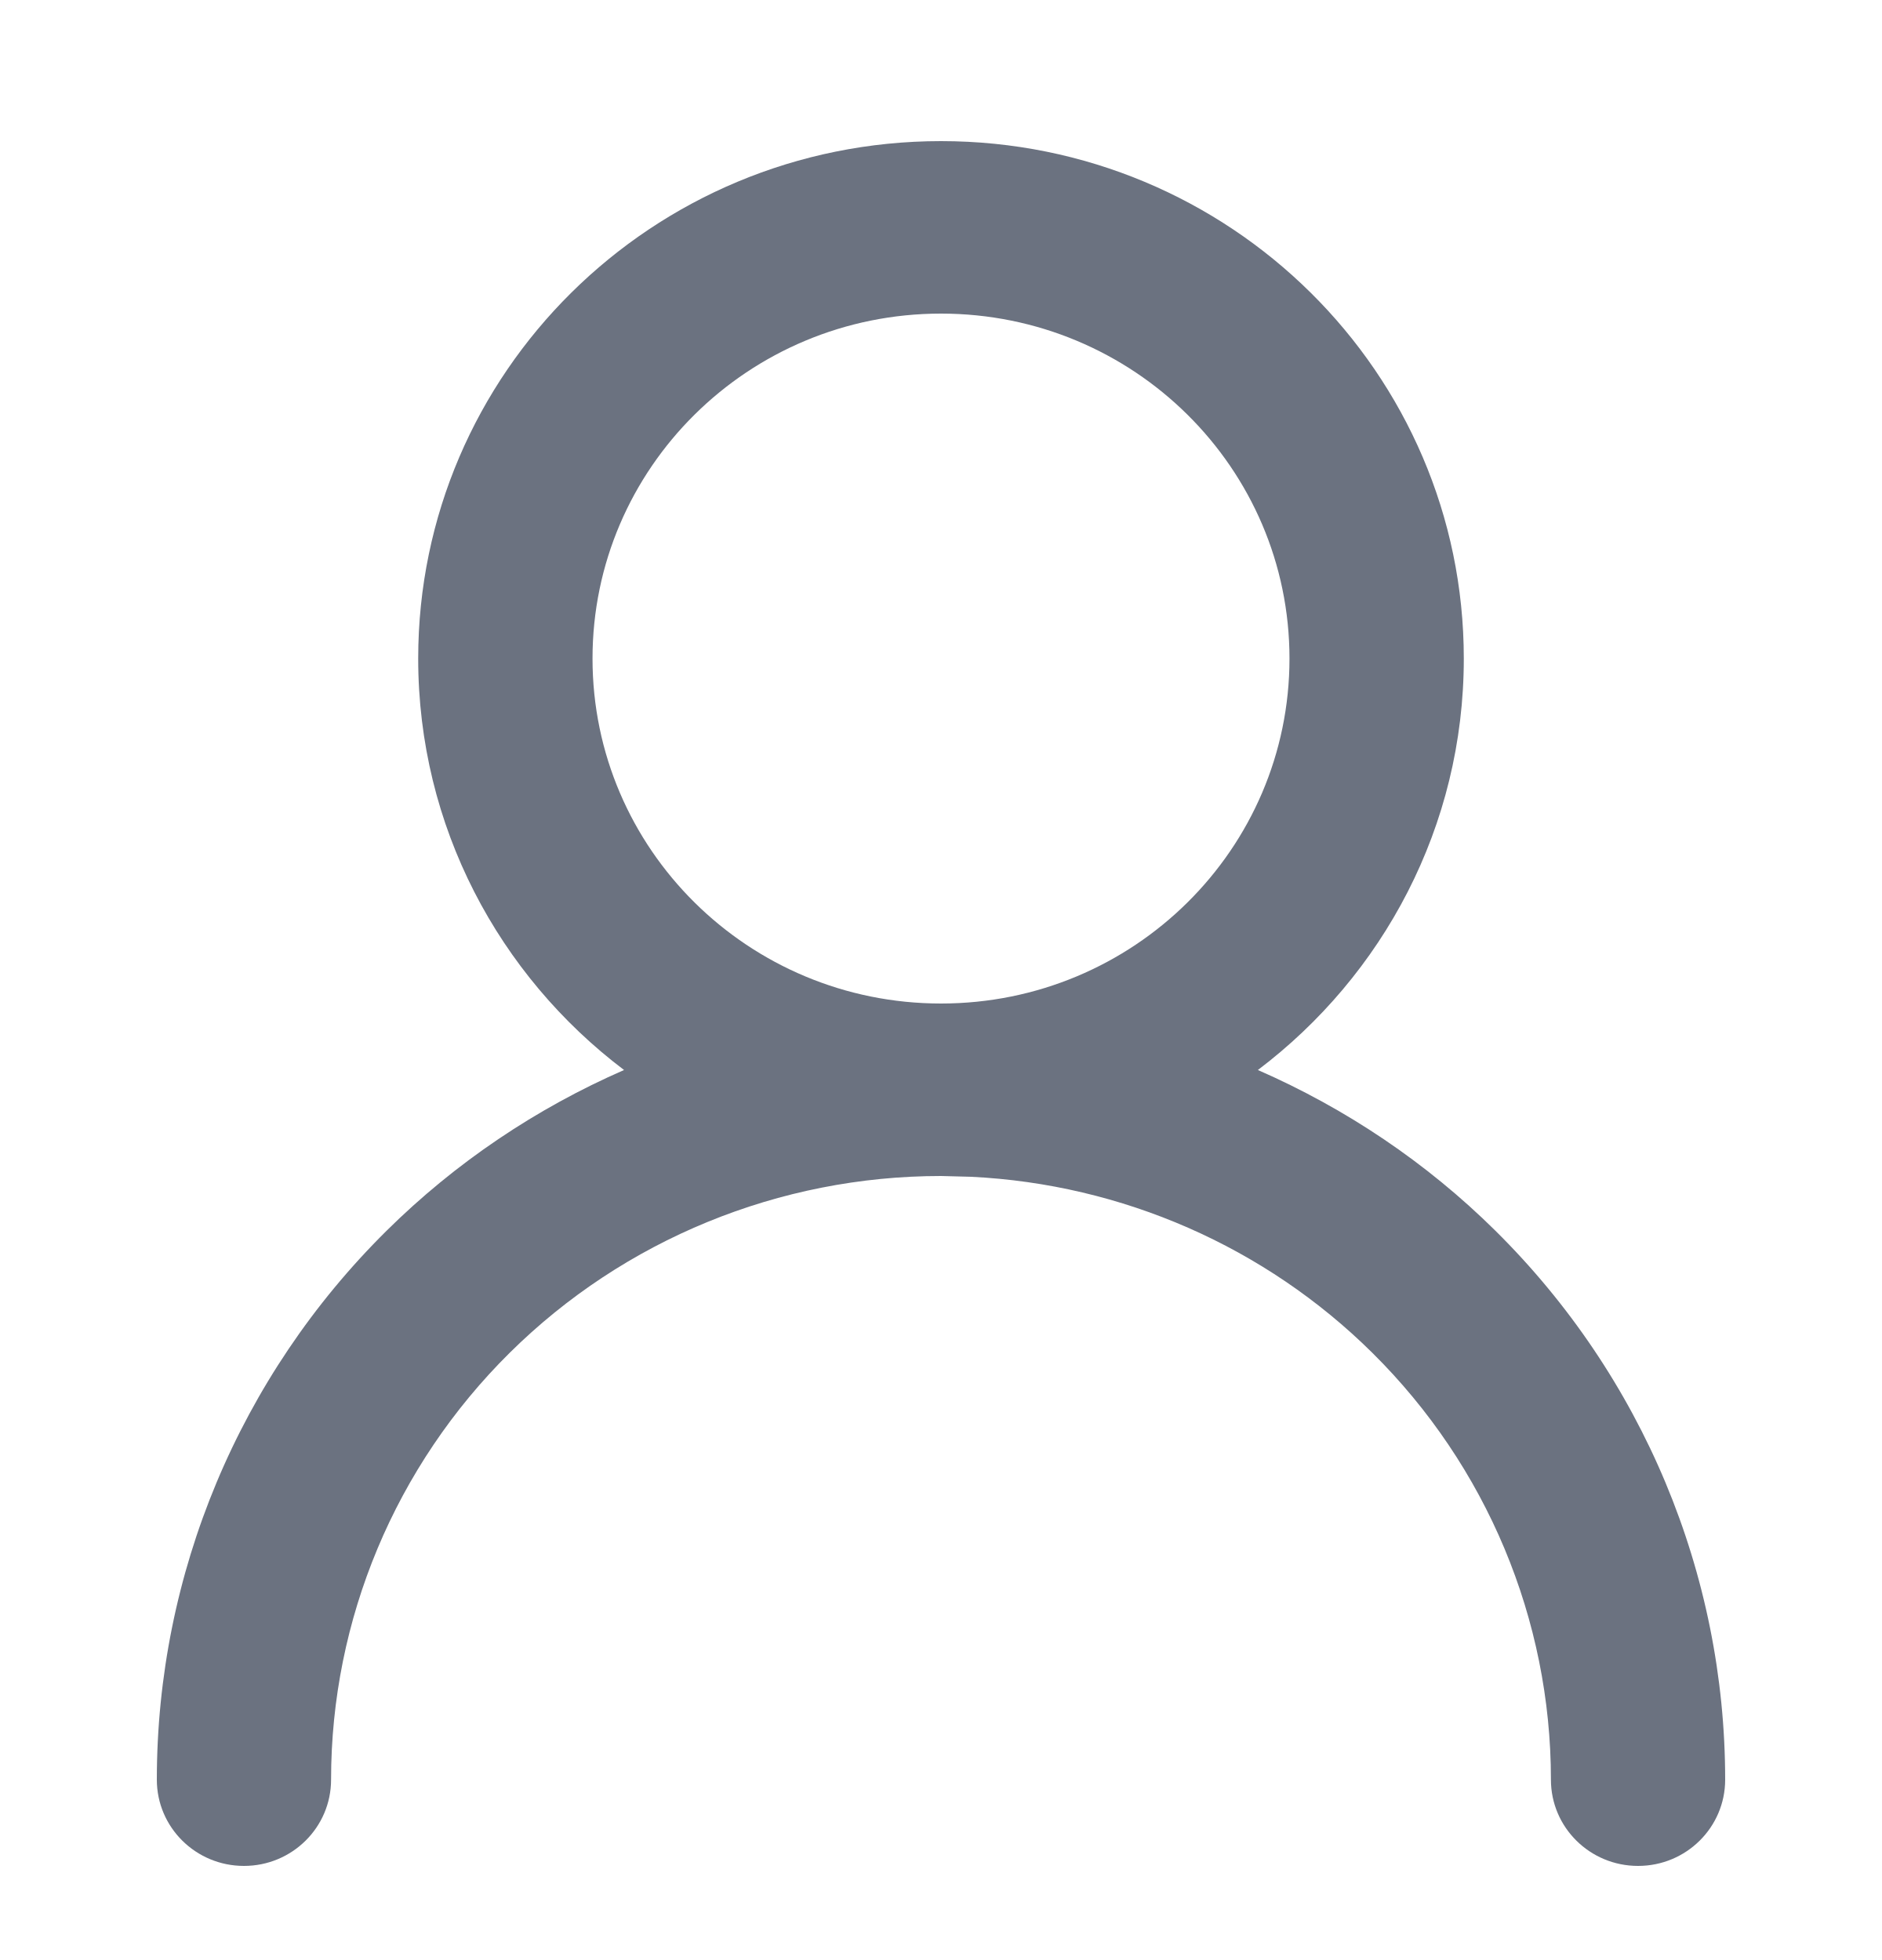
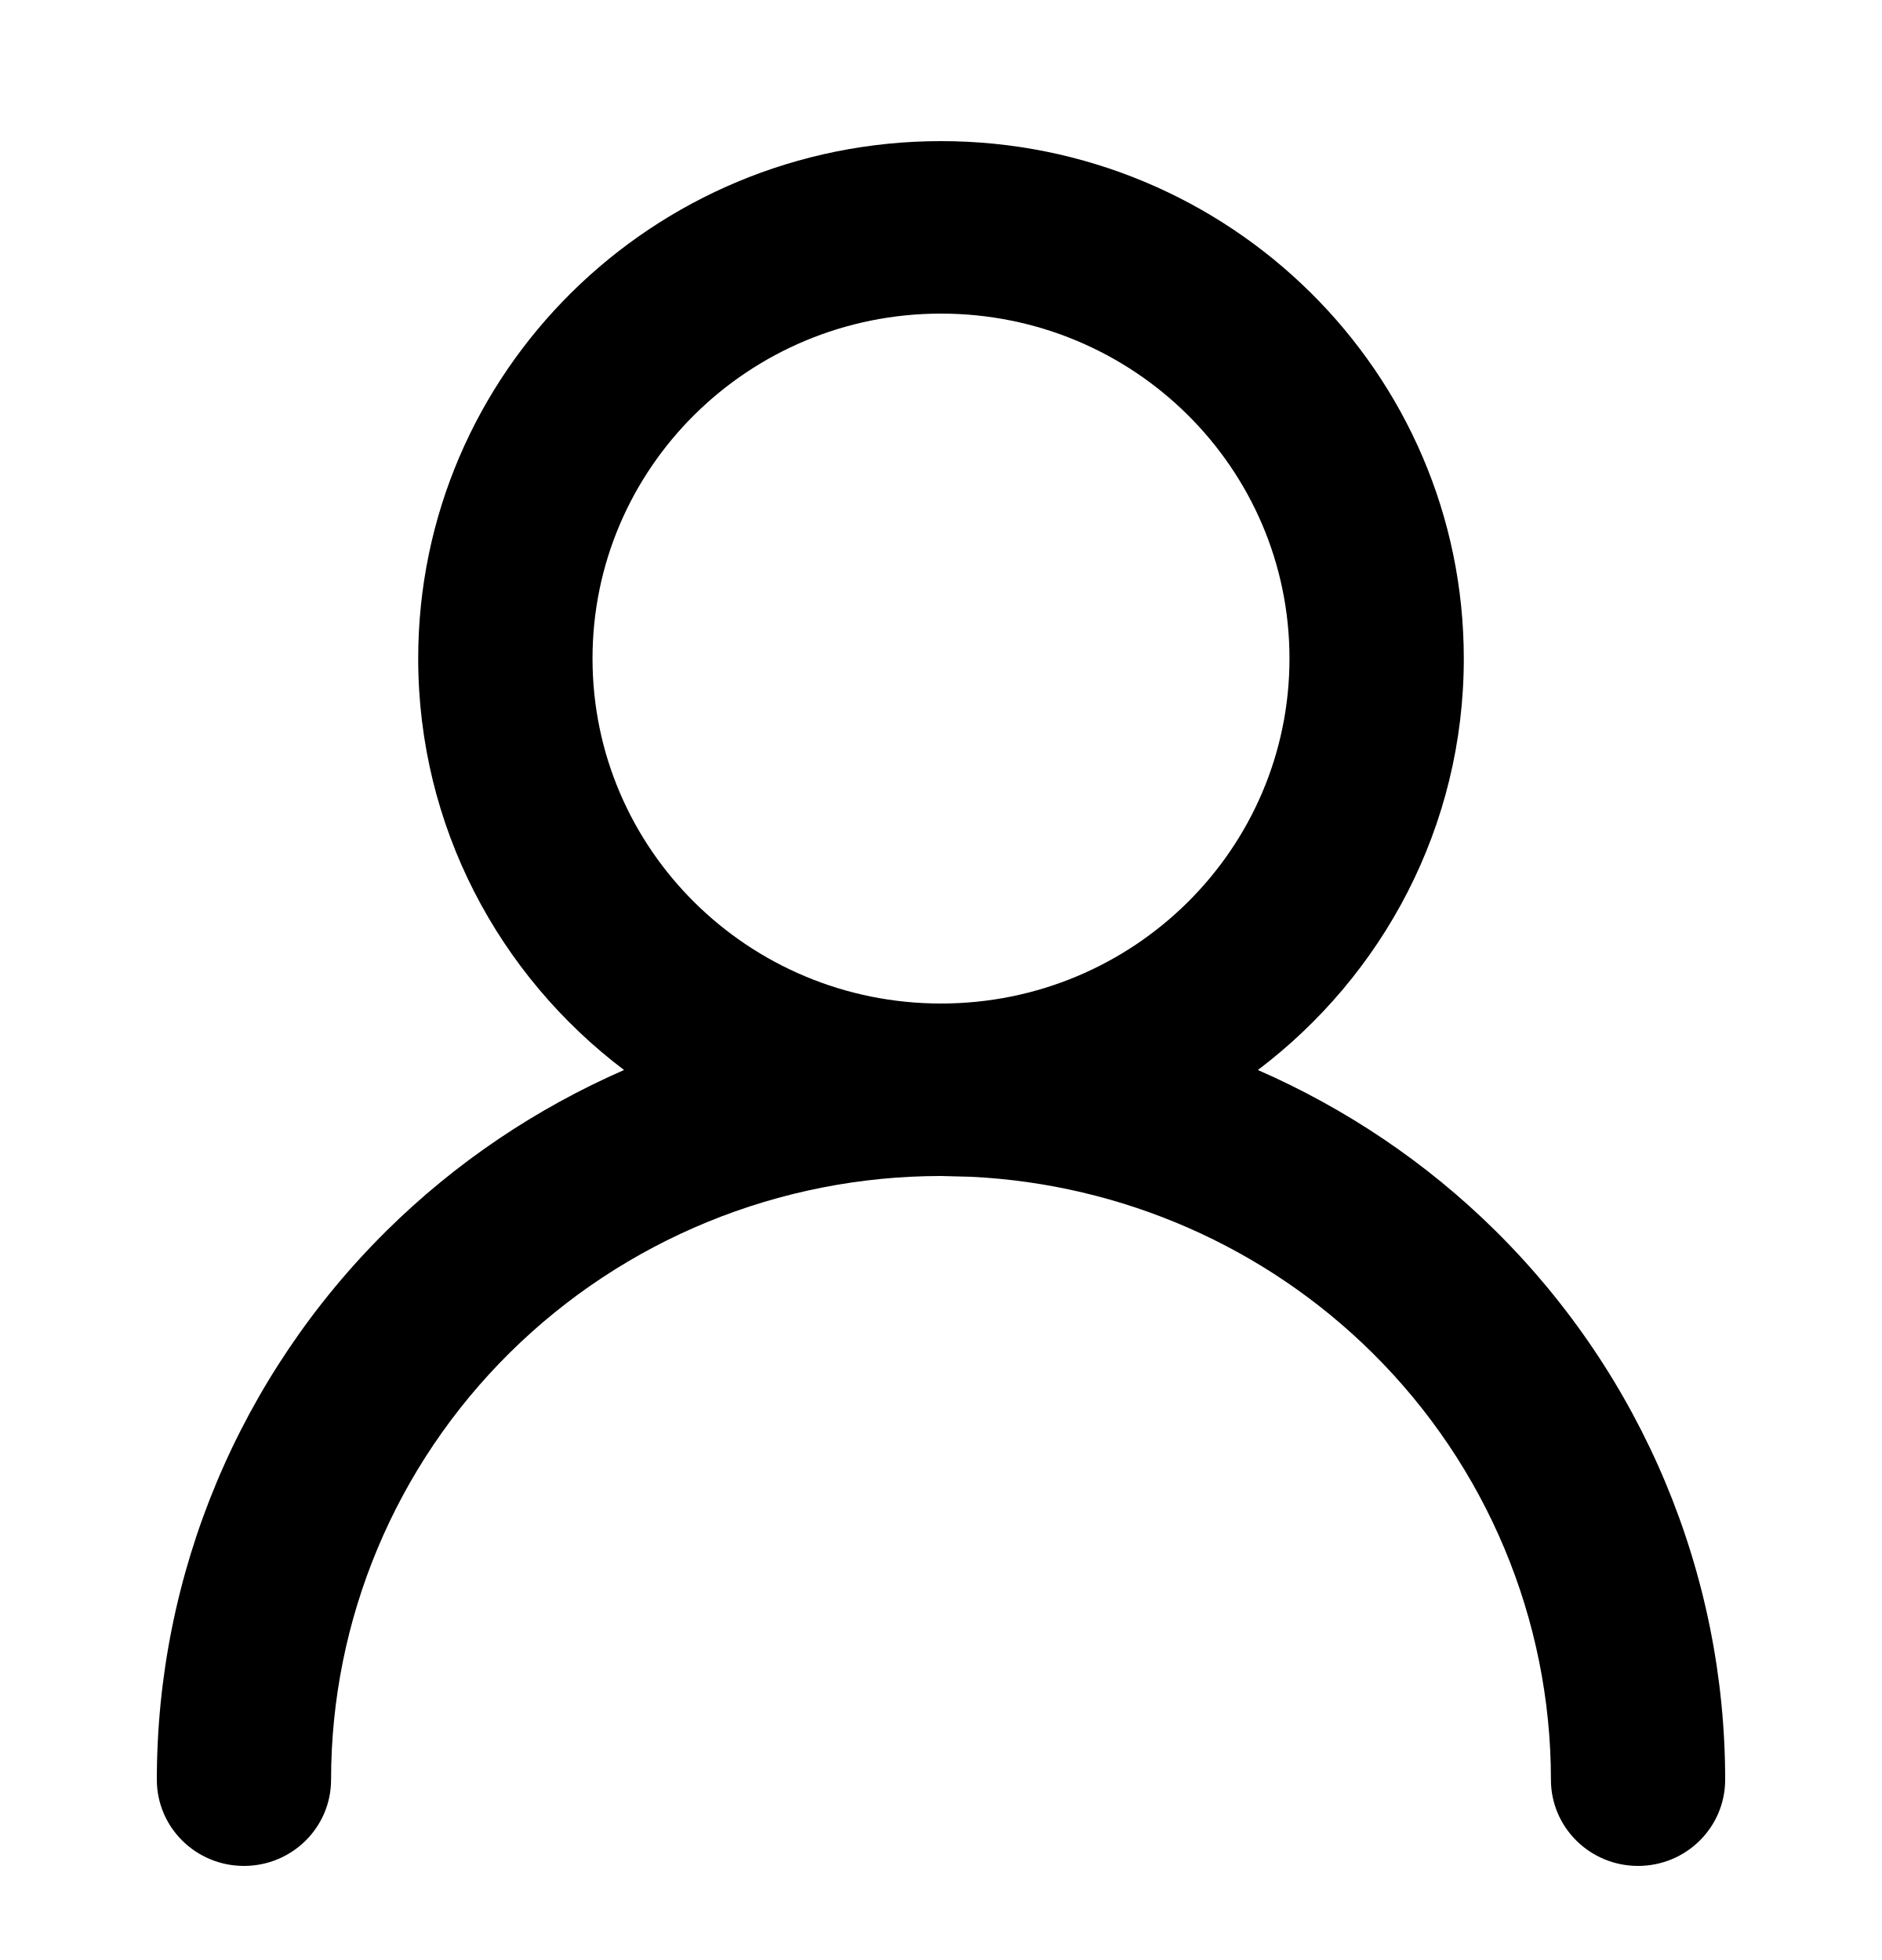
- <svg xmlns="http://www.w3.org/2000/svg" width="24" height="25" viewBox="0 0 24 25" fill="currentColor">
-   <path d="M16.444 8.4C16.444 5.97 14.455 4 12 4C9.545 4 7.556 5.97 7.556 8.4C7.556 10.83 9.545 12.8 12 12.8C14.455 12.8 16.444 10.83 16.444 8.4ZM18.667 8.4C18.667 10.541 17.636 12.442 16.041 13.648C17.159 14.137 18.19 14.827 19.071 15.699C20.947 17.556 22 20.074 22 22.7C22 23.308 21.503 23.8 20.889 23.8C20.275 23.8 19.778 23.308 19.778 22.7C19.778 20.658 18.959 18.699 17.5 17.255C16.133 15.901 14.308 15.104 12.385 15.01L12 15C9.937 15 7.958 15.811 6.5 17.255C5.041 18.699 4.222 20.658 4.222 22.7C4.222 23.308 3.725 23.8 3.111 23.8C2.497 23.8 2 23.308 2 22.7C2 20.074 3.053 17.556 4.929 15.699C5.81 14.827 6.84 14.137 7.958 13.648C6.363 12.442 5.333 10.54 5.333 8.4C5.333 4.755 8.318 1.8 12 1.8C15.682 1.8 18.667 4.755 18.667 8.4Z" fill="#6B7280" />
+ <svg xmlns="http://www.w3.org/2000/svg" viewBox="0 0 24 25" fill="currentColor">
+   <path d="M16.444 8.4C16.444 5.97 14.455 4 12 4C9.545 4 7.556 5.97 7.556 8.4C7.556 10.83 9.545 12.8 12 12.8C14.455 12.8 16.444 10.83 16.444 8.4ZM18.667 8.4C18.667 10.541 17.636 12.442 16.041 13.648C17.159 14.137 18.19 14.827 19.071 15.699C20.947 17.556 22 20.074 22 22.7C22 23.308 21.503 23.8 20.889 23.8C20.275 23.8 19.778 23.308 19.778 22.7C19.778 20.658 18.959 18.699 17.5 17.255C16.133 15.901 14.308 15.104 12.385 15.01L12 15C9.937 15 7.958 15.811 6.5 17.255C5.041 18.699 4.222 20.658 4.222 22.7C4.222 23.308 3.725 23.8 3.111 23.8C2.497 23.8 2 23.308 2 22.7C2 20.074 3.053 17.556 4.929 15.699C5.81 14.827 6.84 14.137 7.958 13.648C6.363 12.442 5.333 10.54 5.333 8.4C5.333 4.755 8.318 1.8 12 1.8C15.682 1.8 18.667 4.755 18.667 8.4Z" fill="currentColor" />
</svg>
